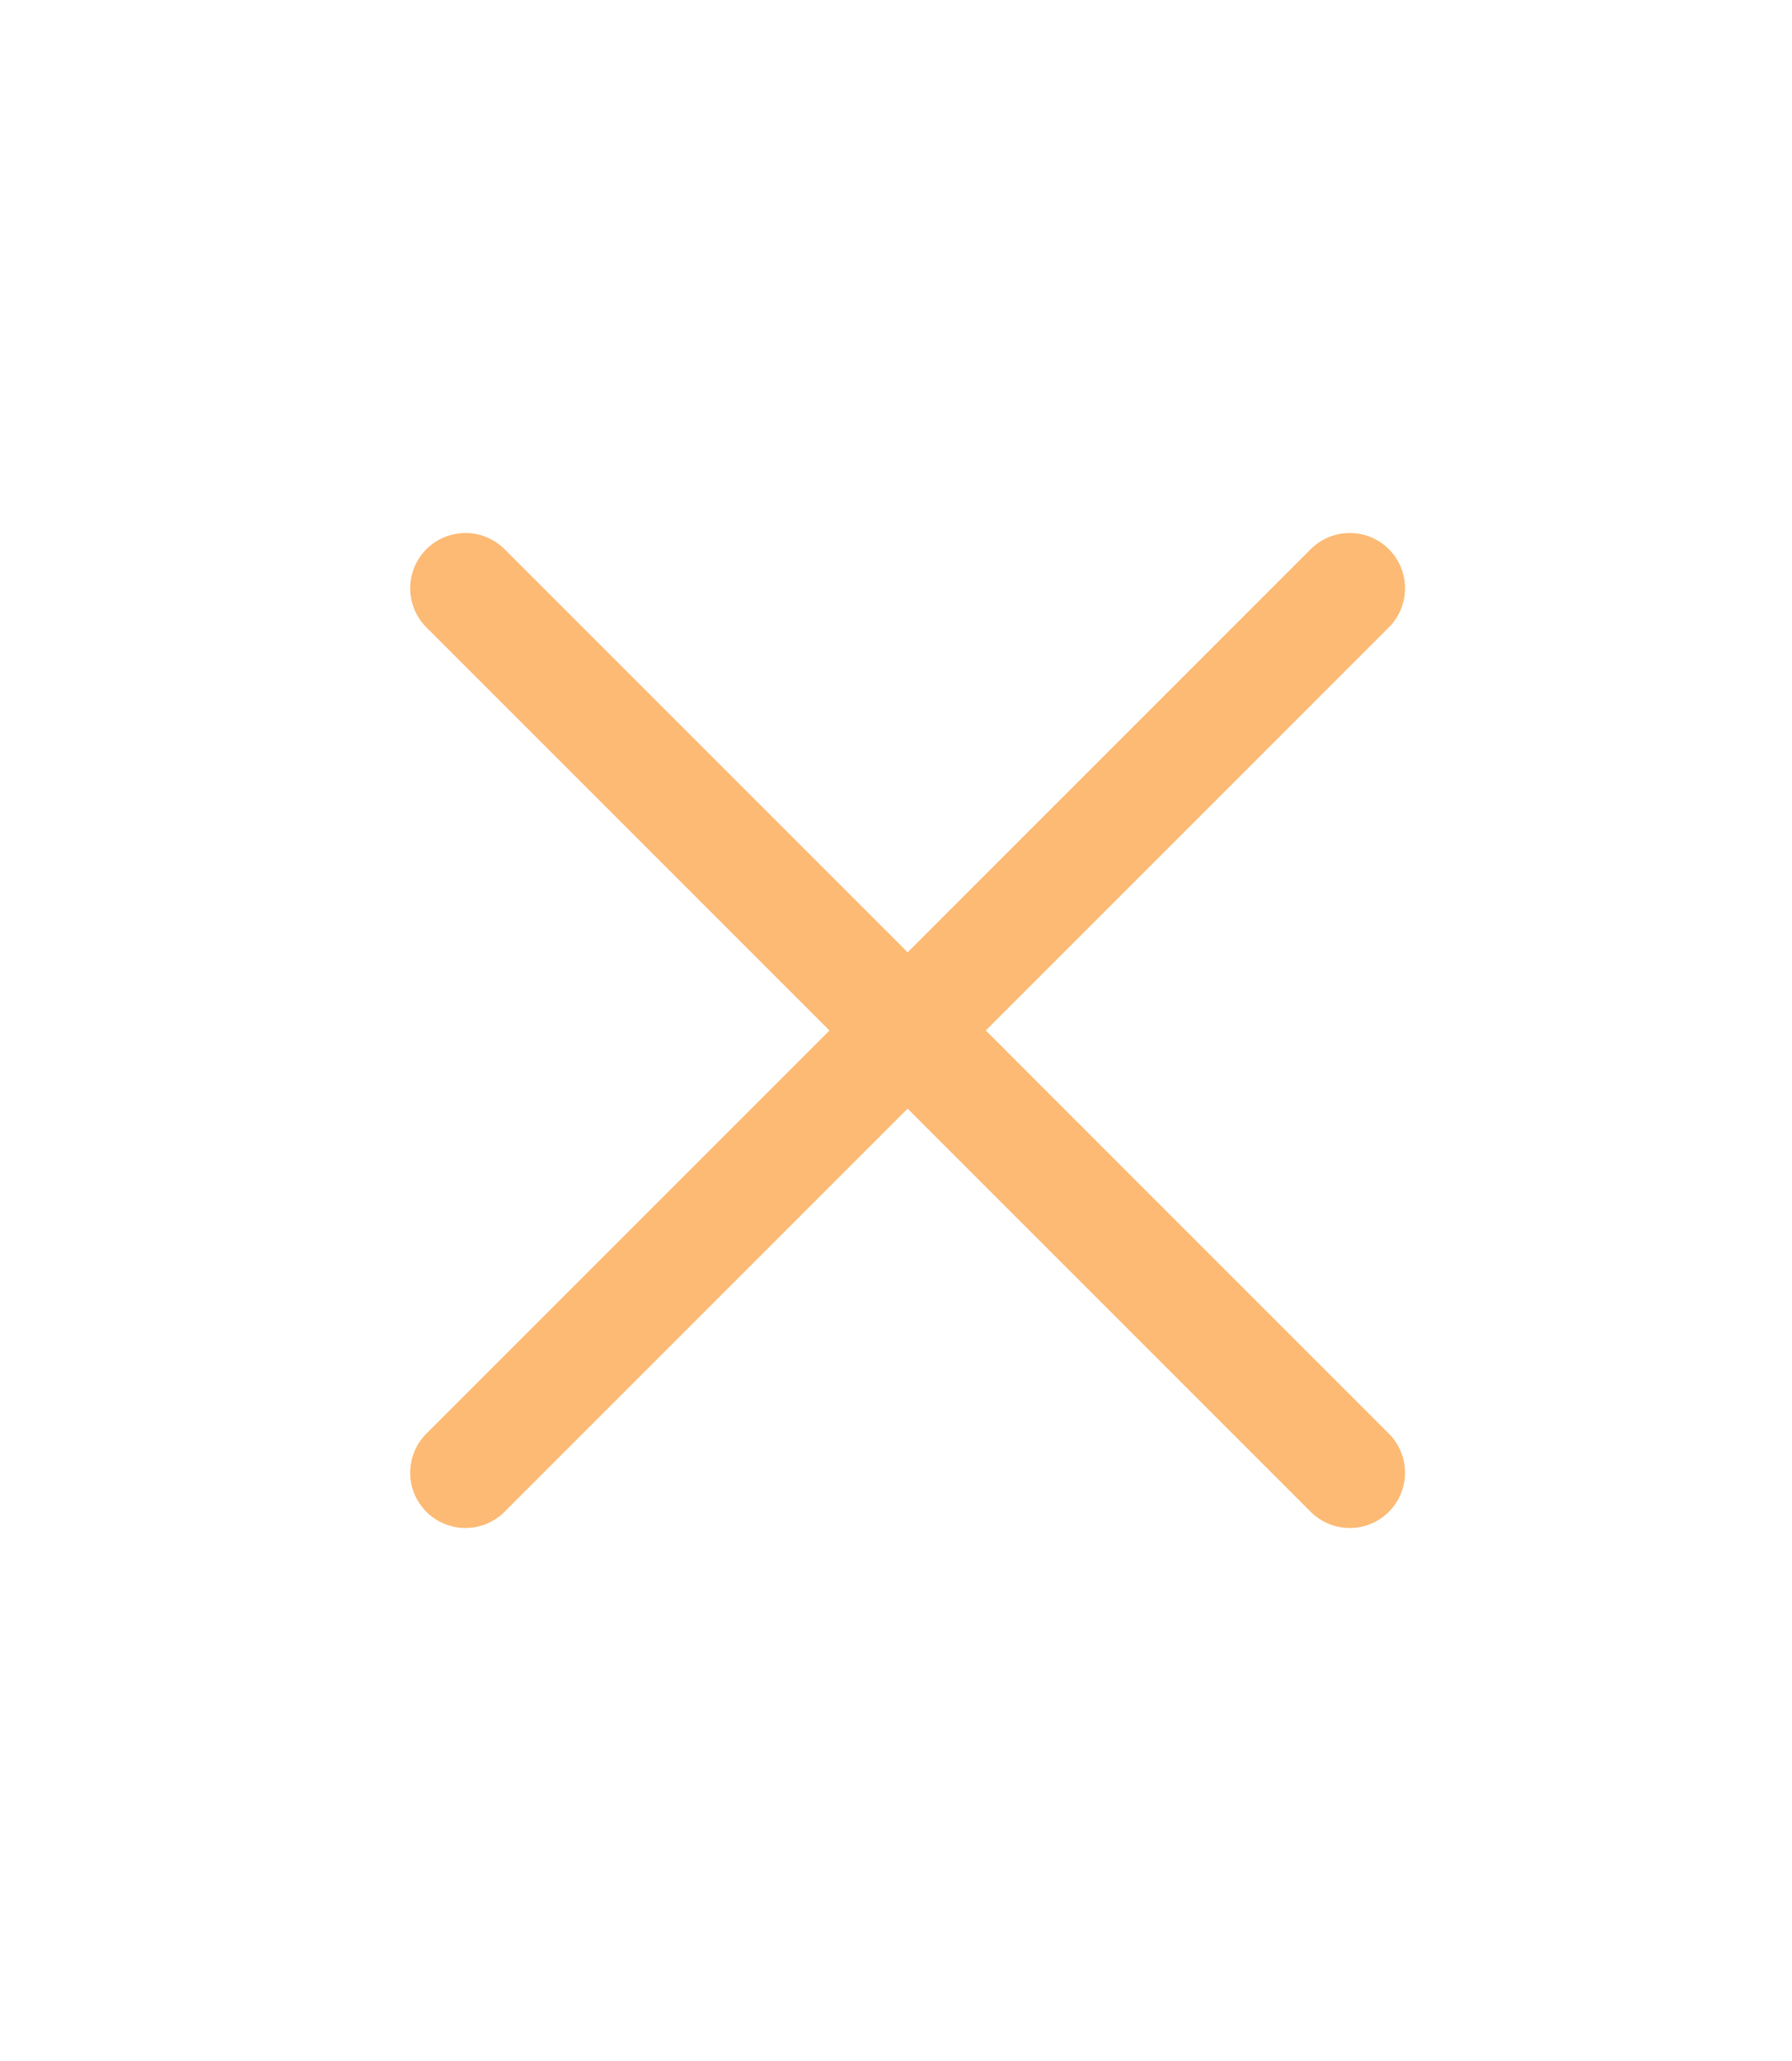
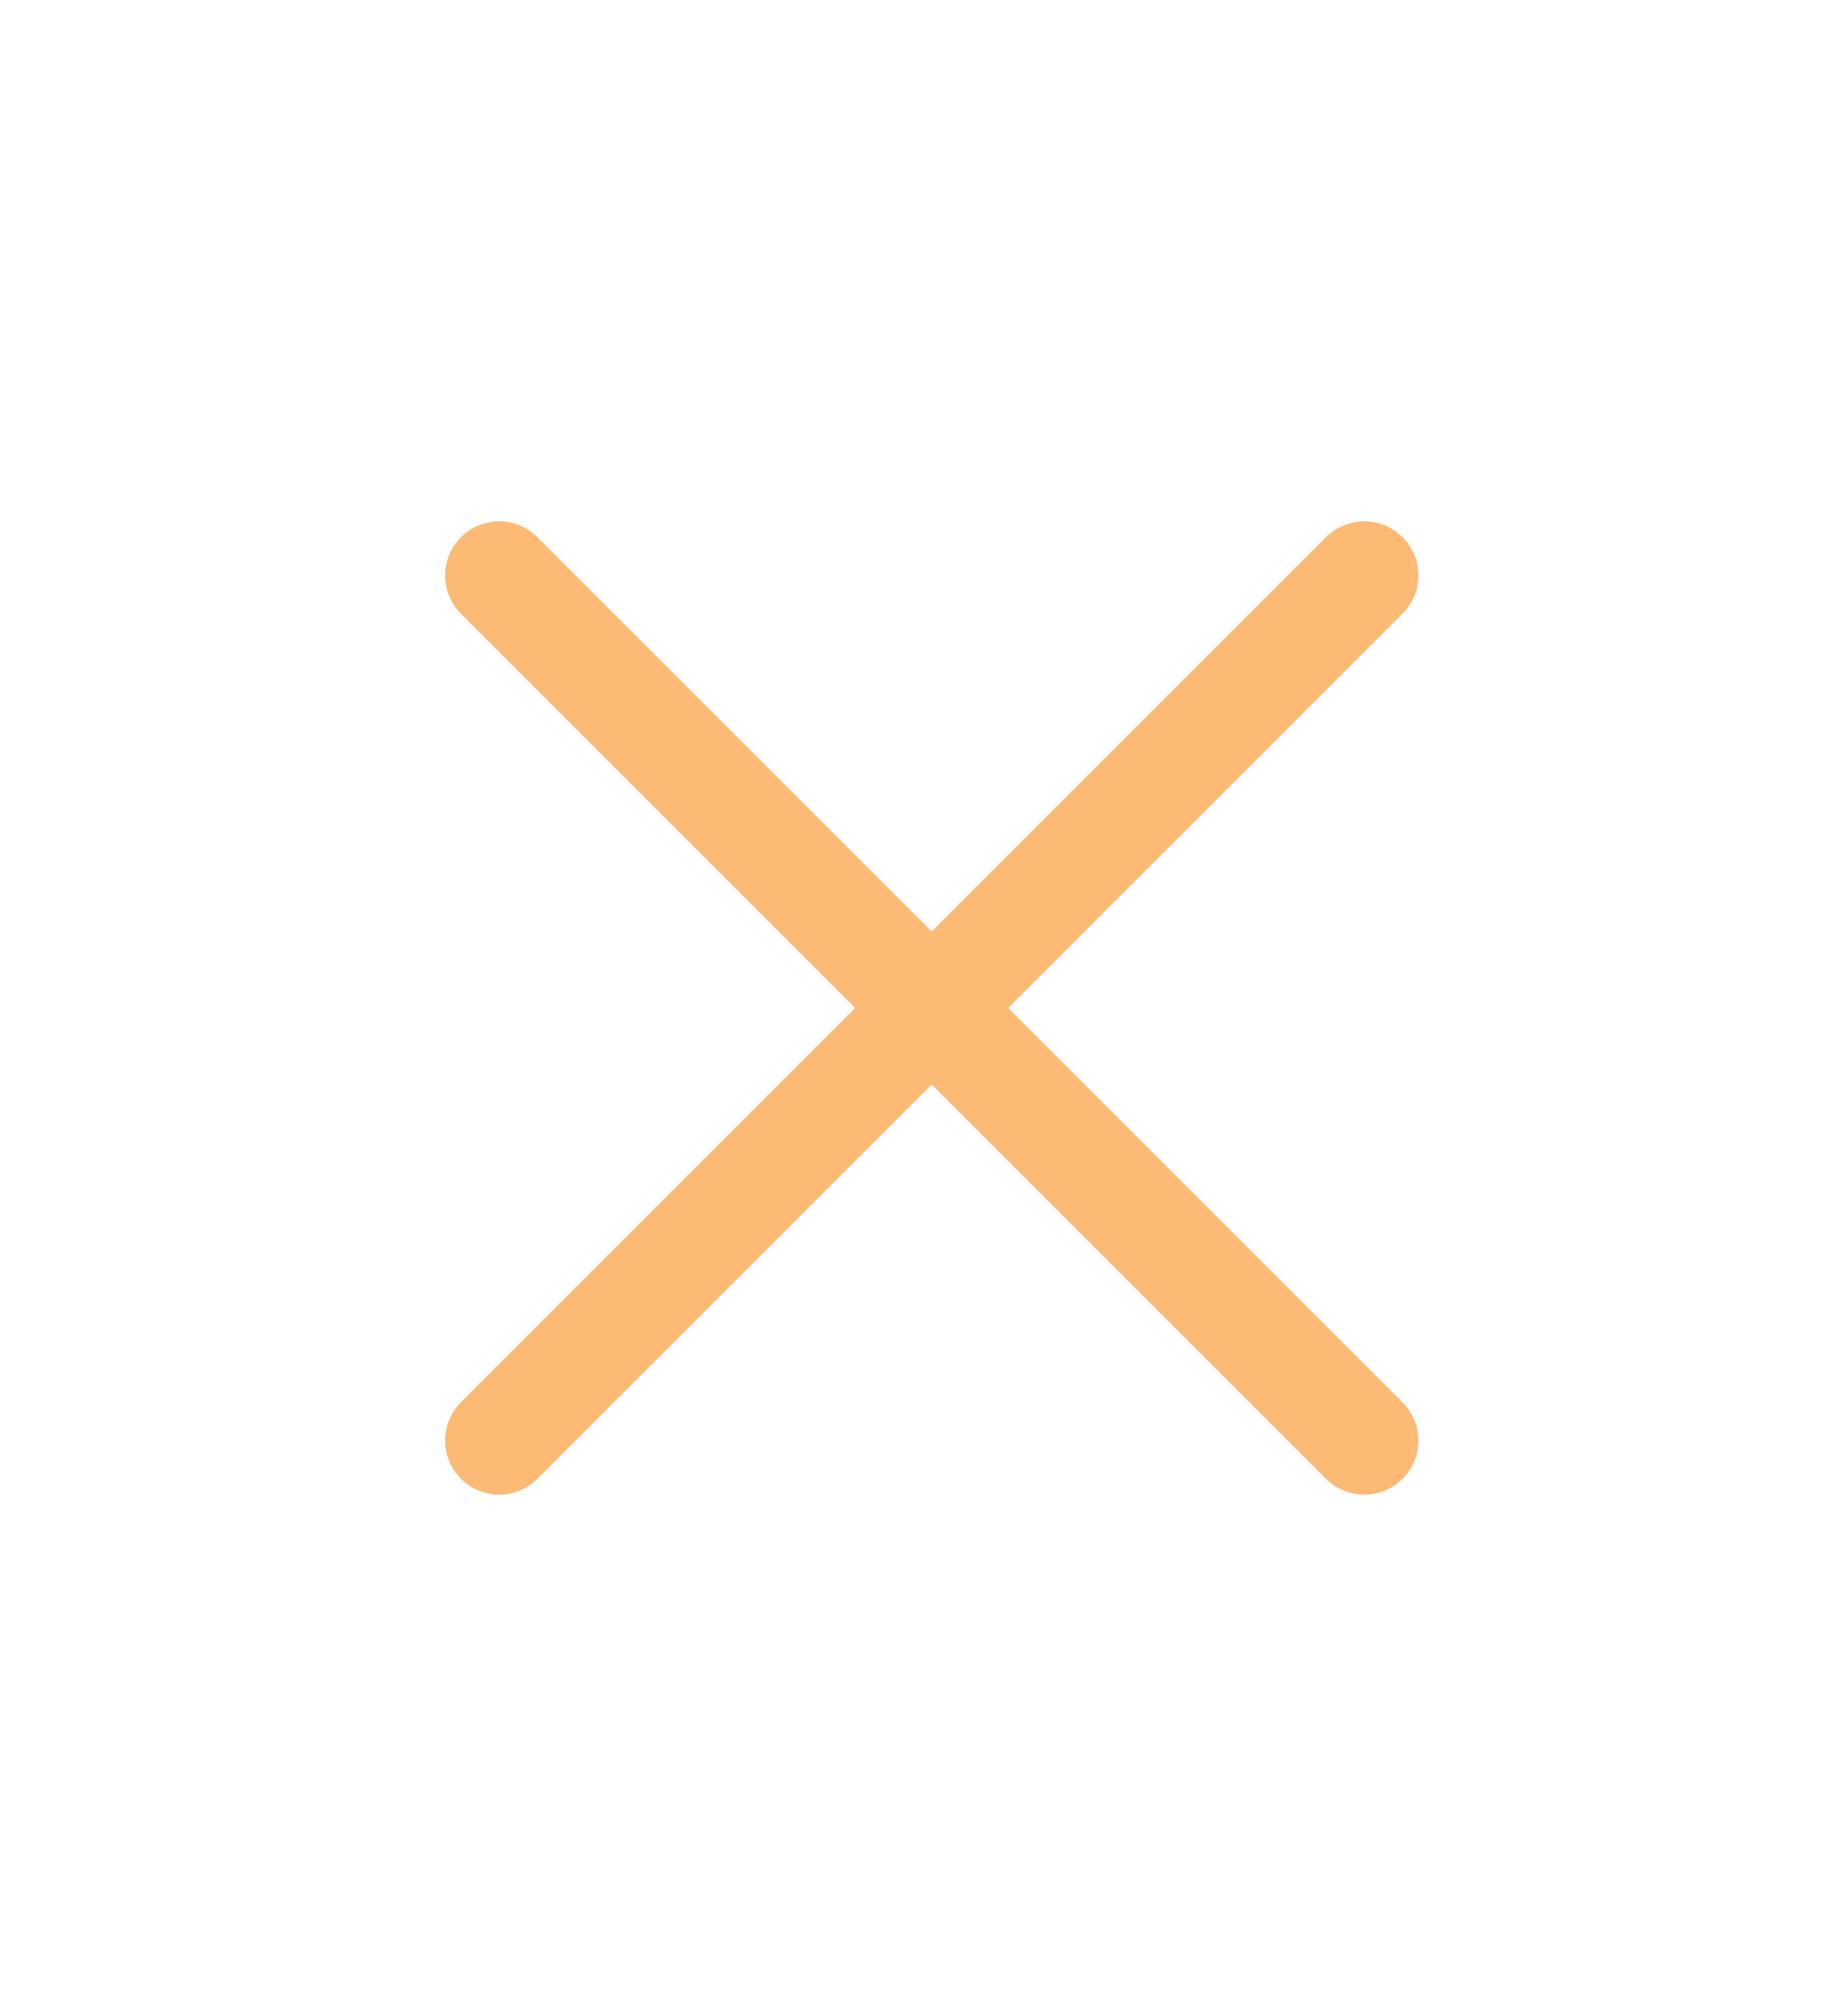
- <svg xmlns="http://www.w3.org/2000/svg" width="20" height="23" viewBox="0 0 20 23" fill="none">
+ <svg xmlns="http://www.w3.org/2000/svg" width="21" height="23" viewBox="0 0 20 23" fill="none">
  <path d="M5.195 16.435L15.065 6.565" stroke="#FDBA74" stroke-width="1.234" stroke-miterlimit="10" stroke-linecap="round" stroke-linejoin="round" />
  <path d="M15.065 16.435L5.195 6.565" stroke="#FDBA74" stroke-width="1.234" stroke-miterlimit="10" stroke-linecap="round" stroke-linejoin="round" />
</svg>
